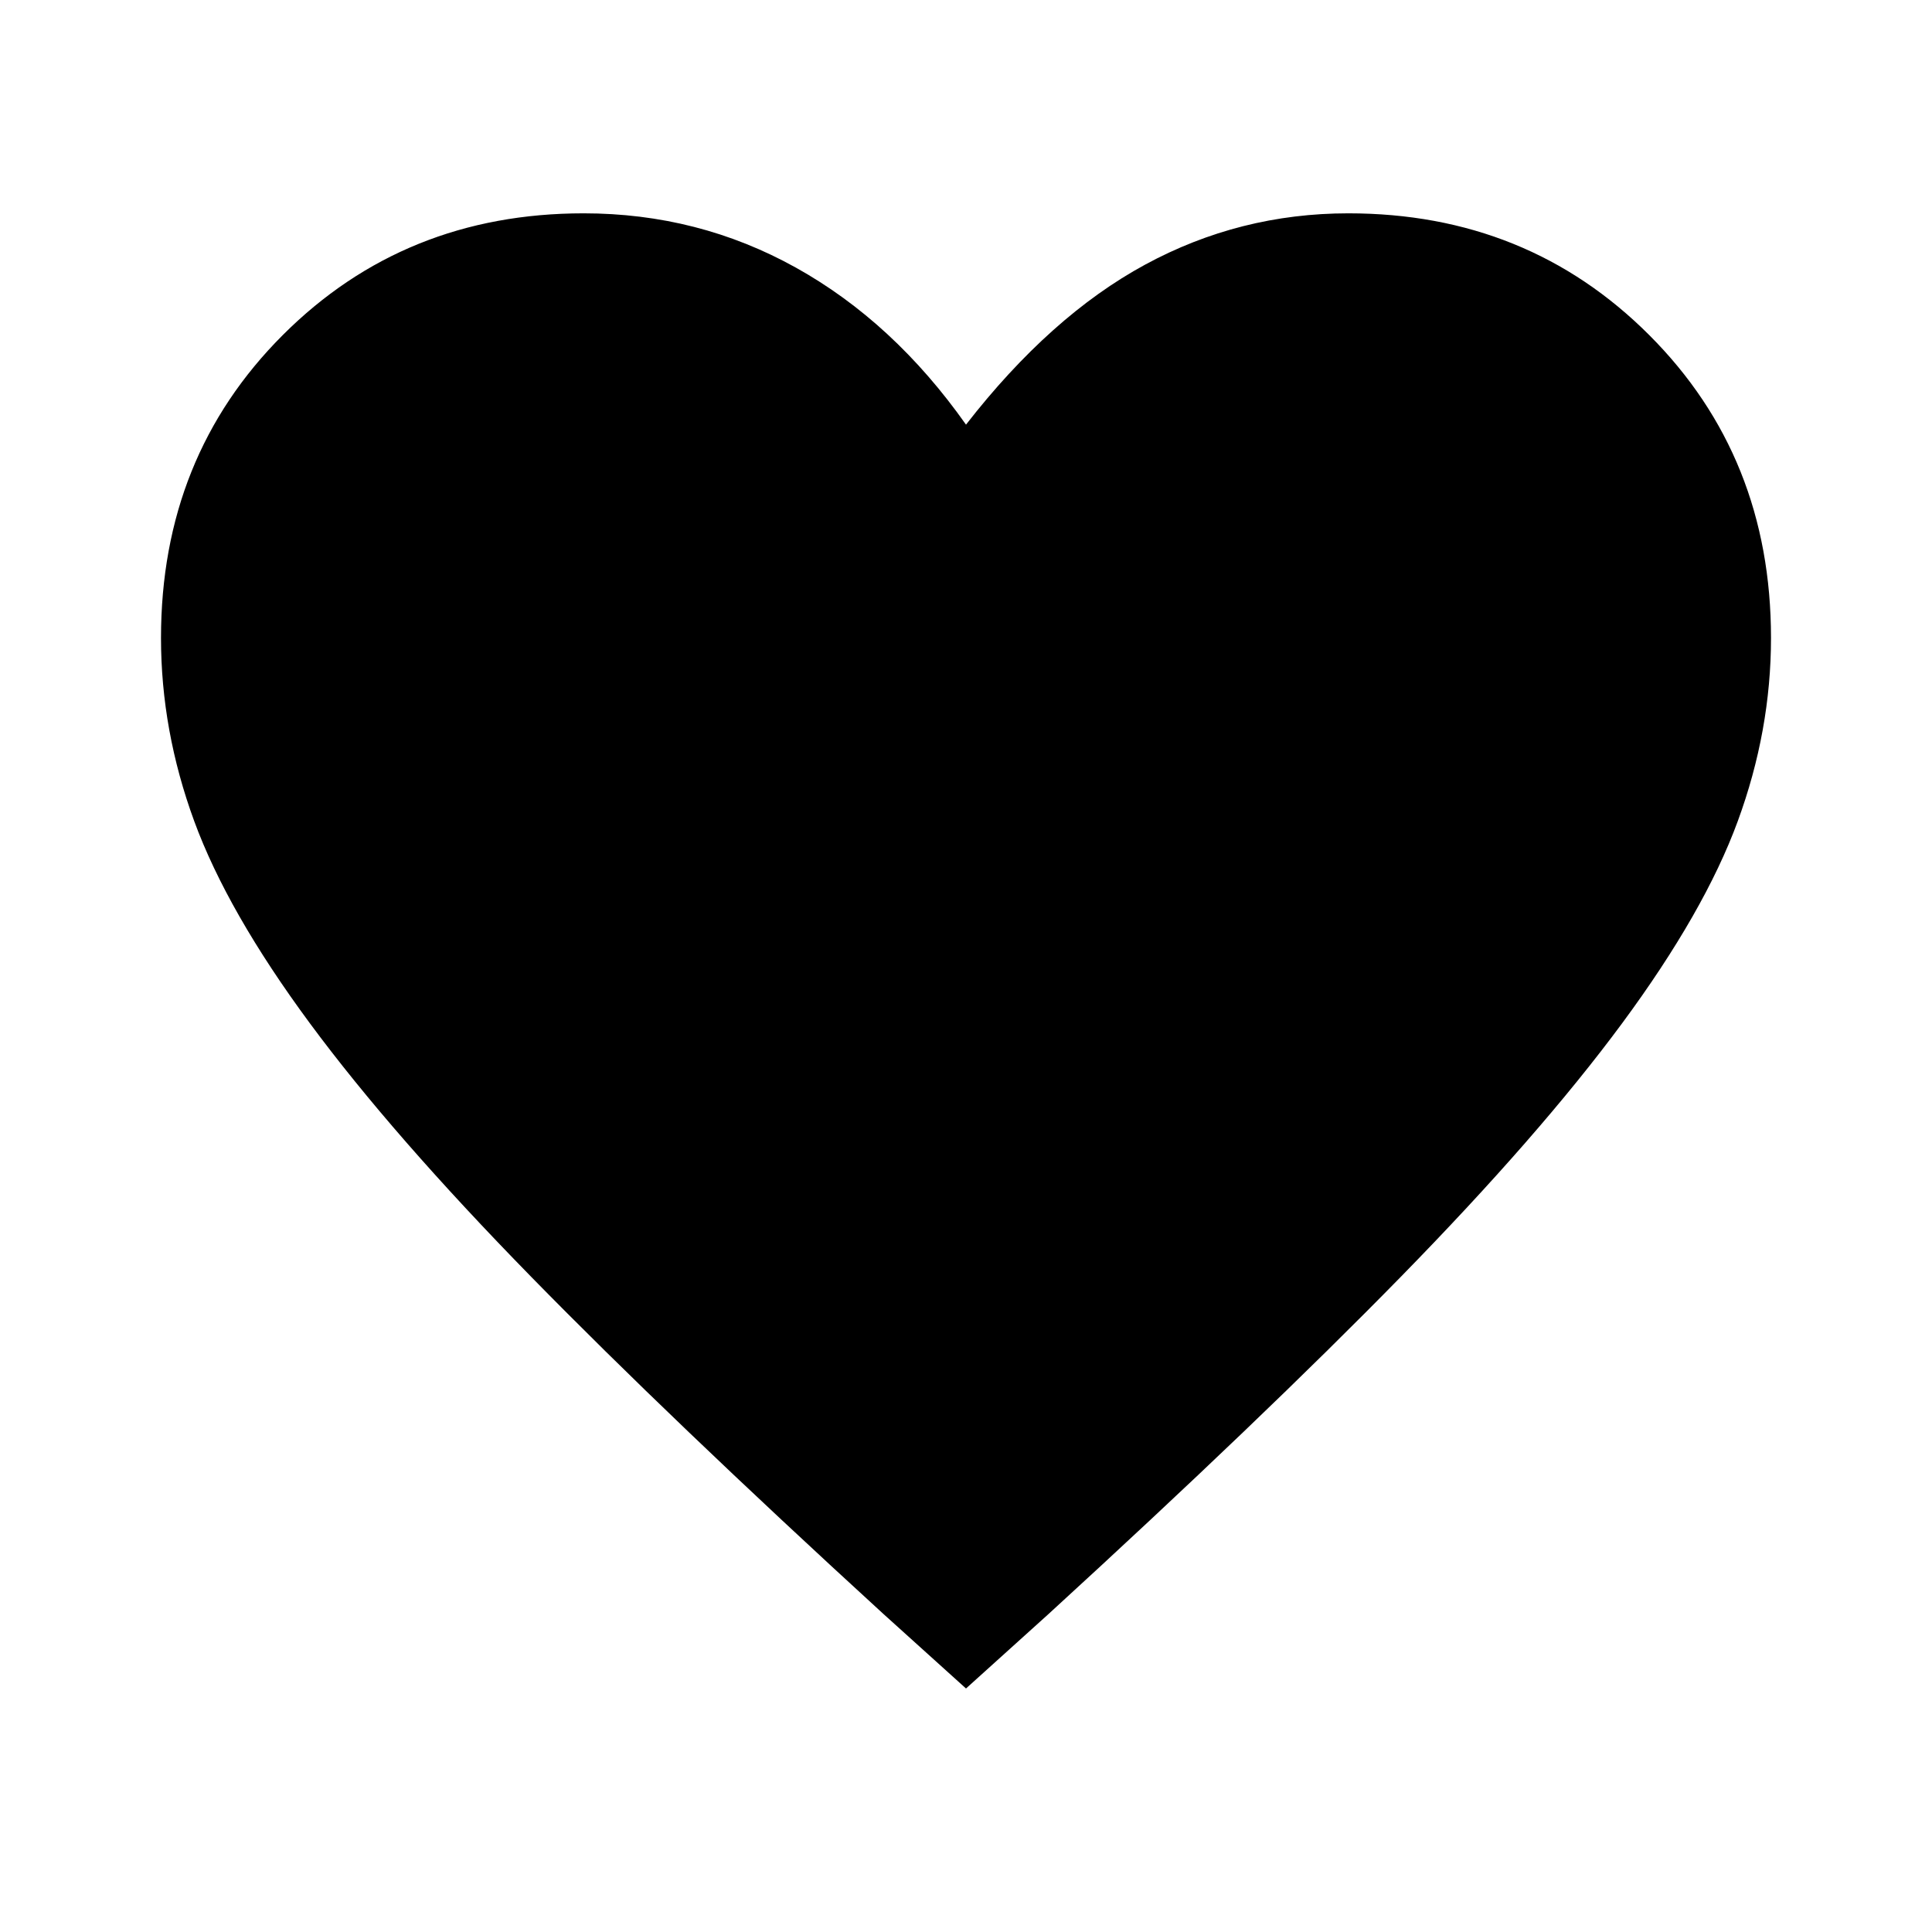
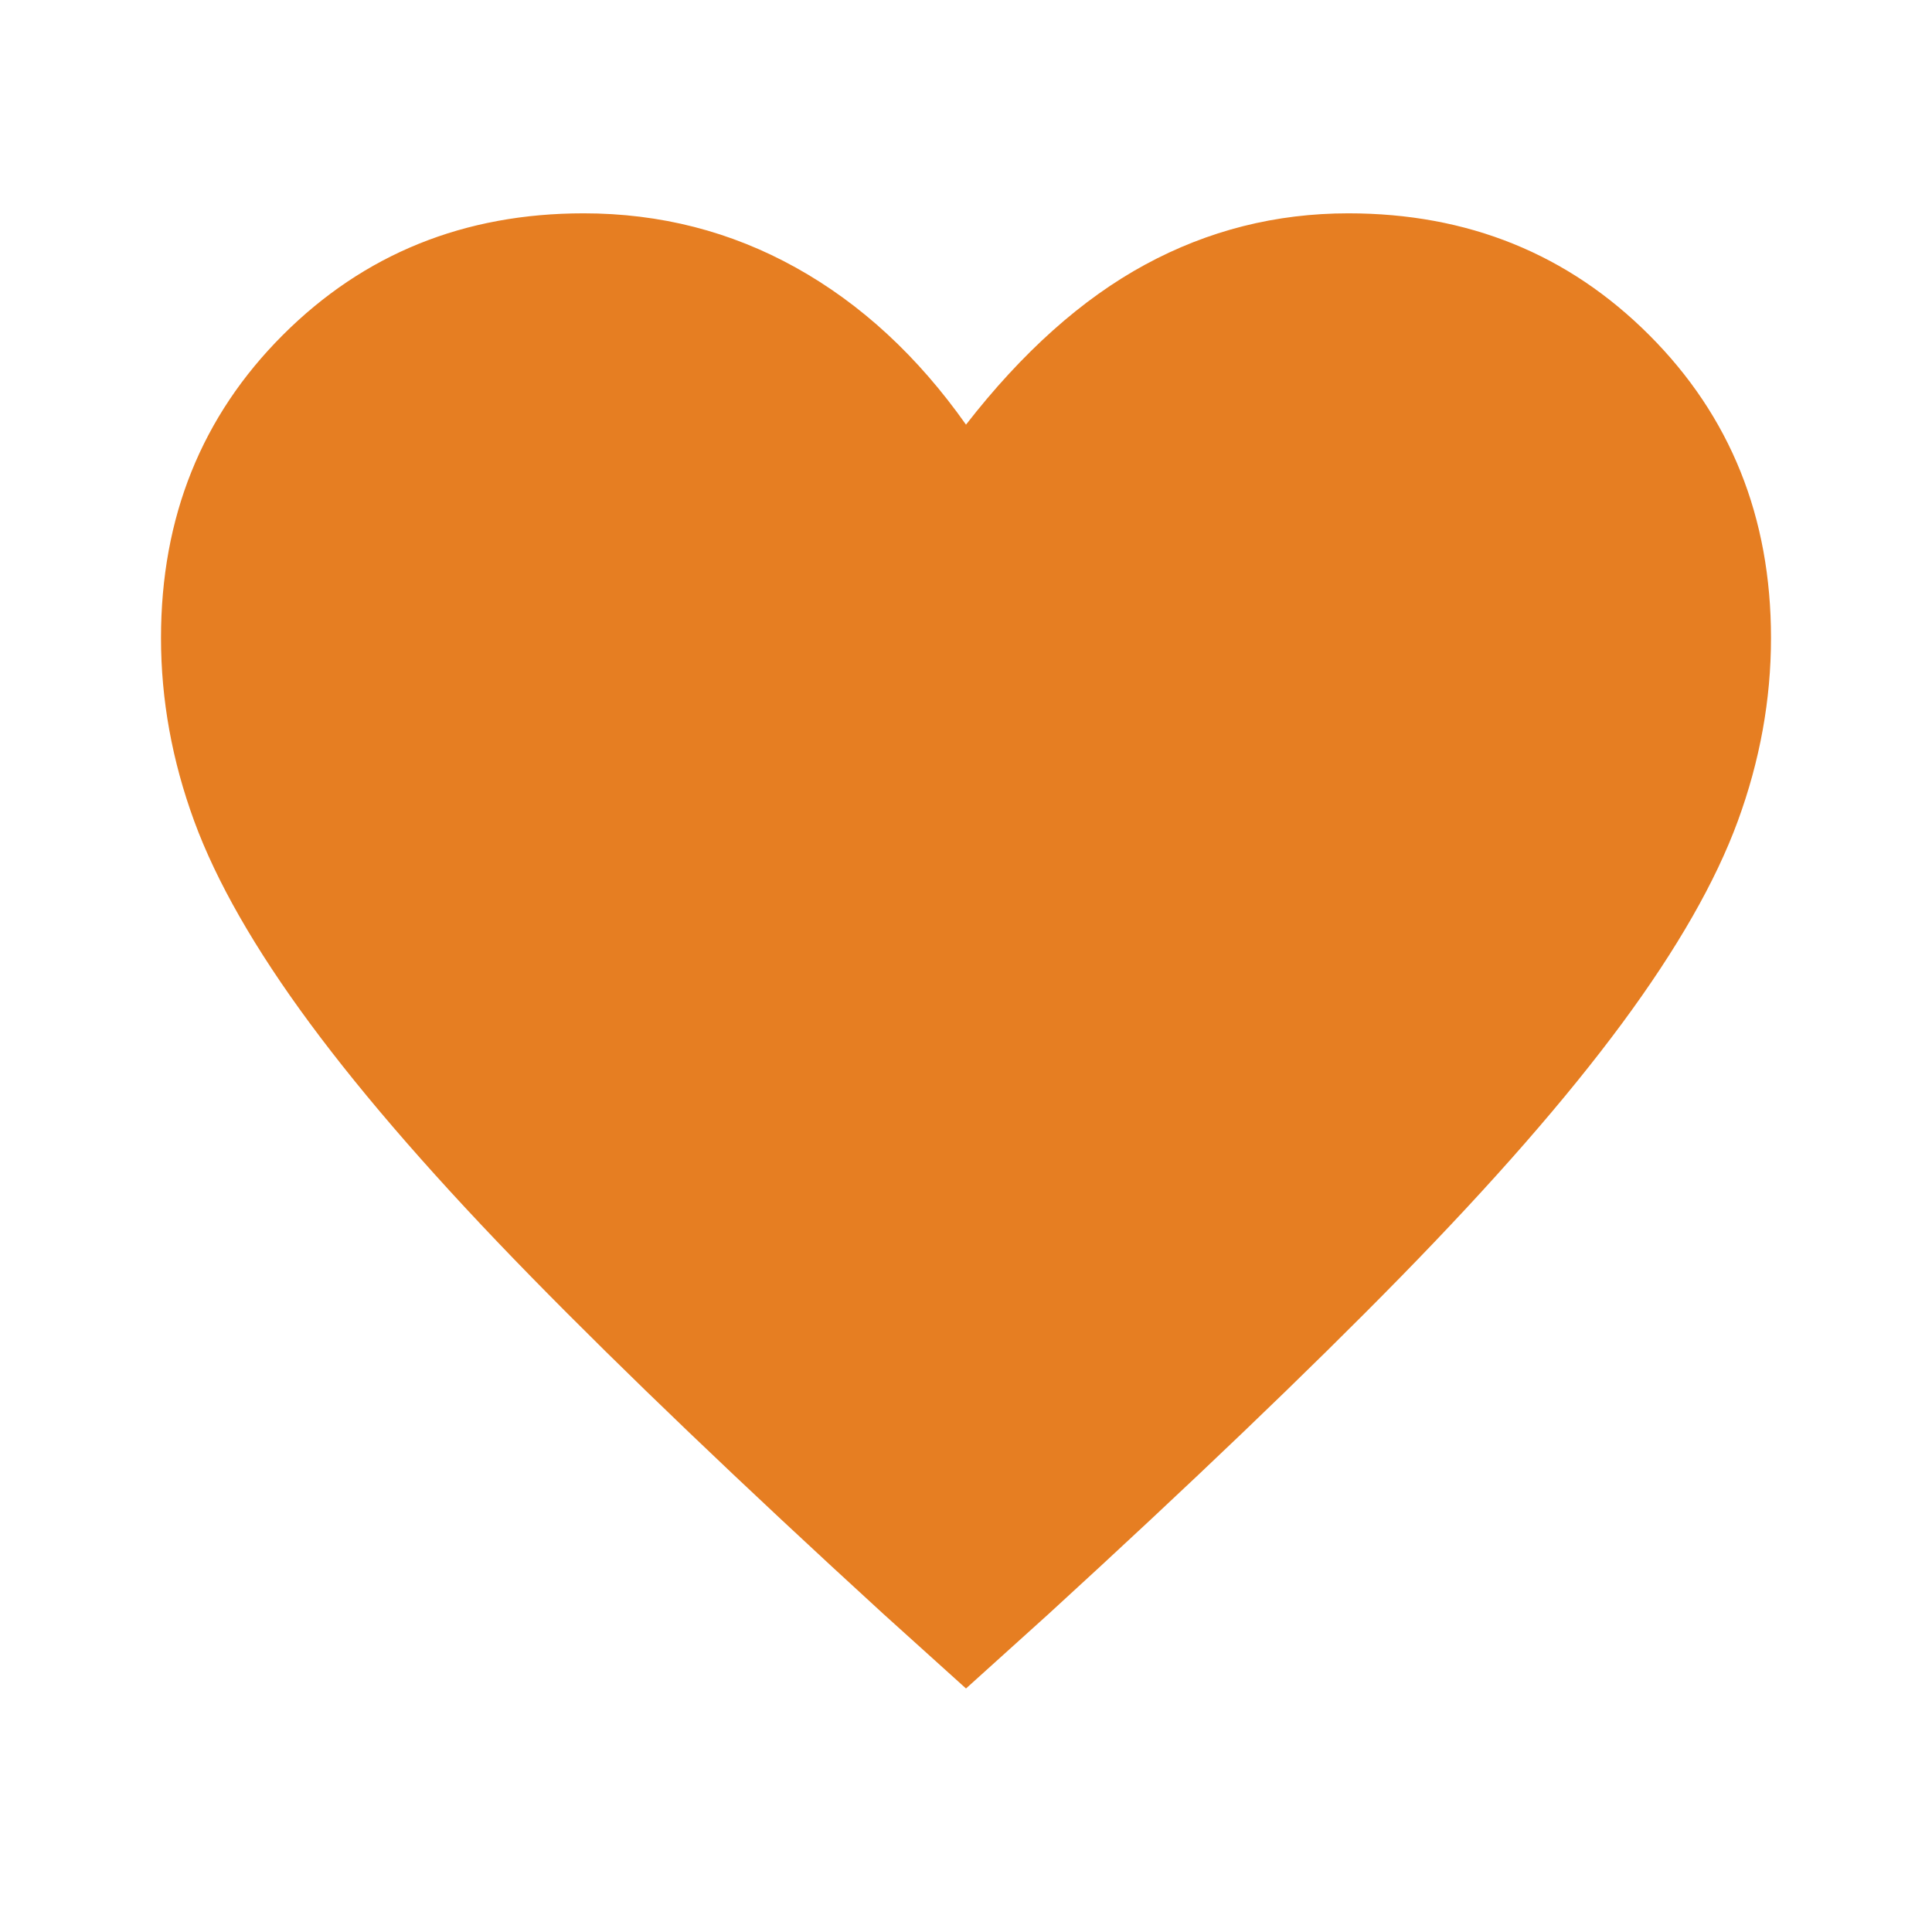
<svg xmlns="http://www.w3.org/2000/svg" height="48" width="48">
-   <path d="m24 41.95-2.05-1.85q-5.3-4.85-8.75-8.375-3.45-3.525-5.5-6.3T4.825 20.4Q4 18.15 4 15.85q0-4.5 3.025-7.525Q10.05 5.3 14.5 5.3q2.85 0 5.275 1.35Q22.2 8 24 10.55q2.1-2.7 4.45-3.975T33.5 5.3q4.45 0 7.475 3.025Q44 11.35 44 15.85q0 2.3-.825 4.55T40.3 25.425q-2.05 2.775-5.5 6.3T26.05 40.1Z" />
+   <path fill="#e67e22" d="m24 41.95-2.05-1.85q-5.3-4.85-8.75-8.375-3.45-3.525-5.5-6.3T4.825 20.4Q4 18.15 4 15.85q0-4.5 3.025-7.525Q10.05 5.3 14.5 5.3q2.85 0 5.275 1.35Q22.2 8 24 10.55q2.1-2.7 4.45-3.975T33.5 5.3q4.45 0 7.475 3.025Q44 11.35 44 15.85q0 2.3-.825 4.55T40.3 25.425q-2.05 2.775-5.5 6.3T26.05 40.1Z" />
</svg>
